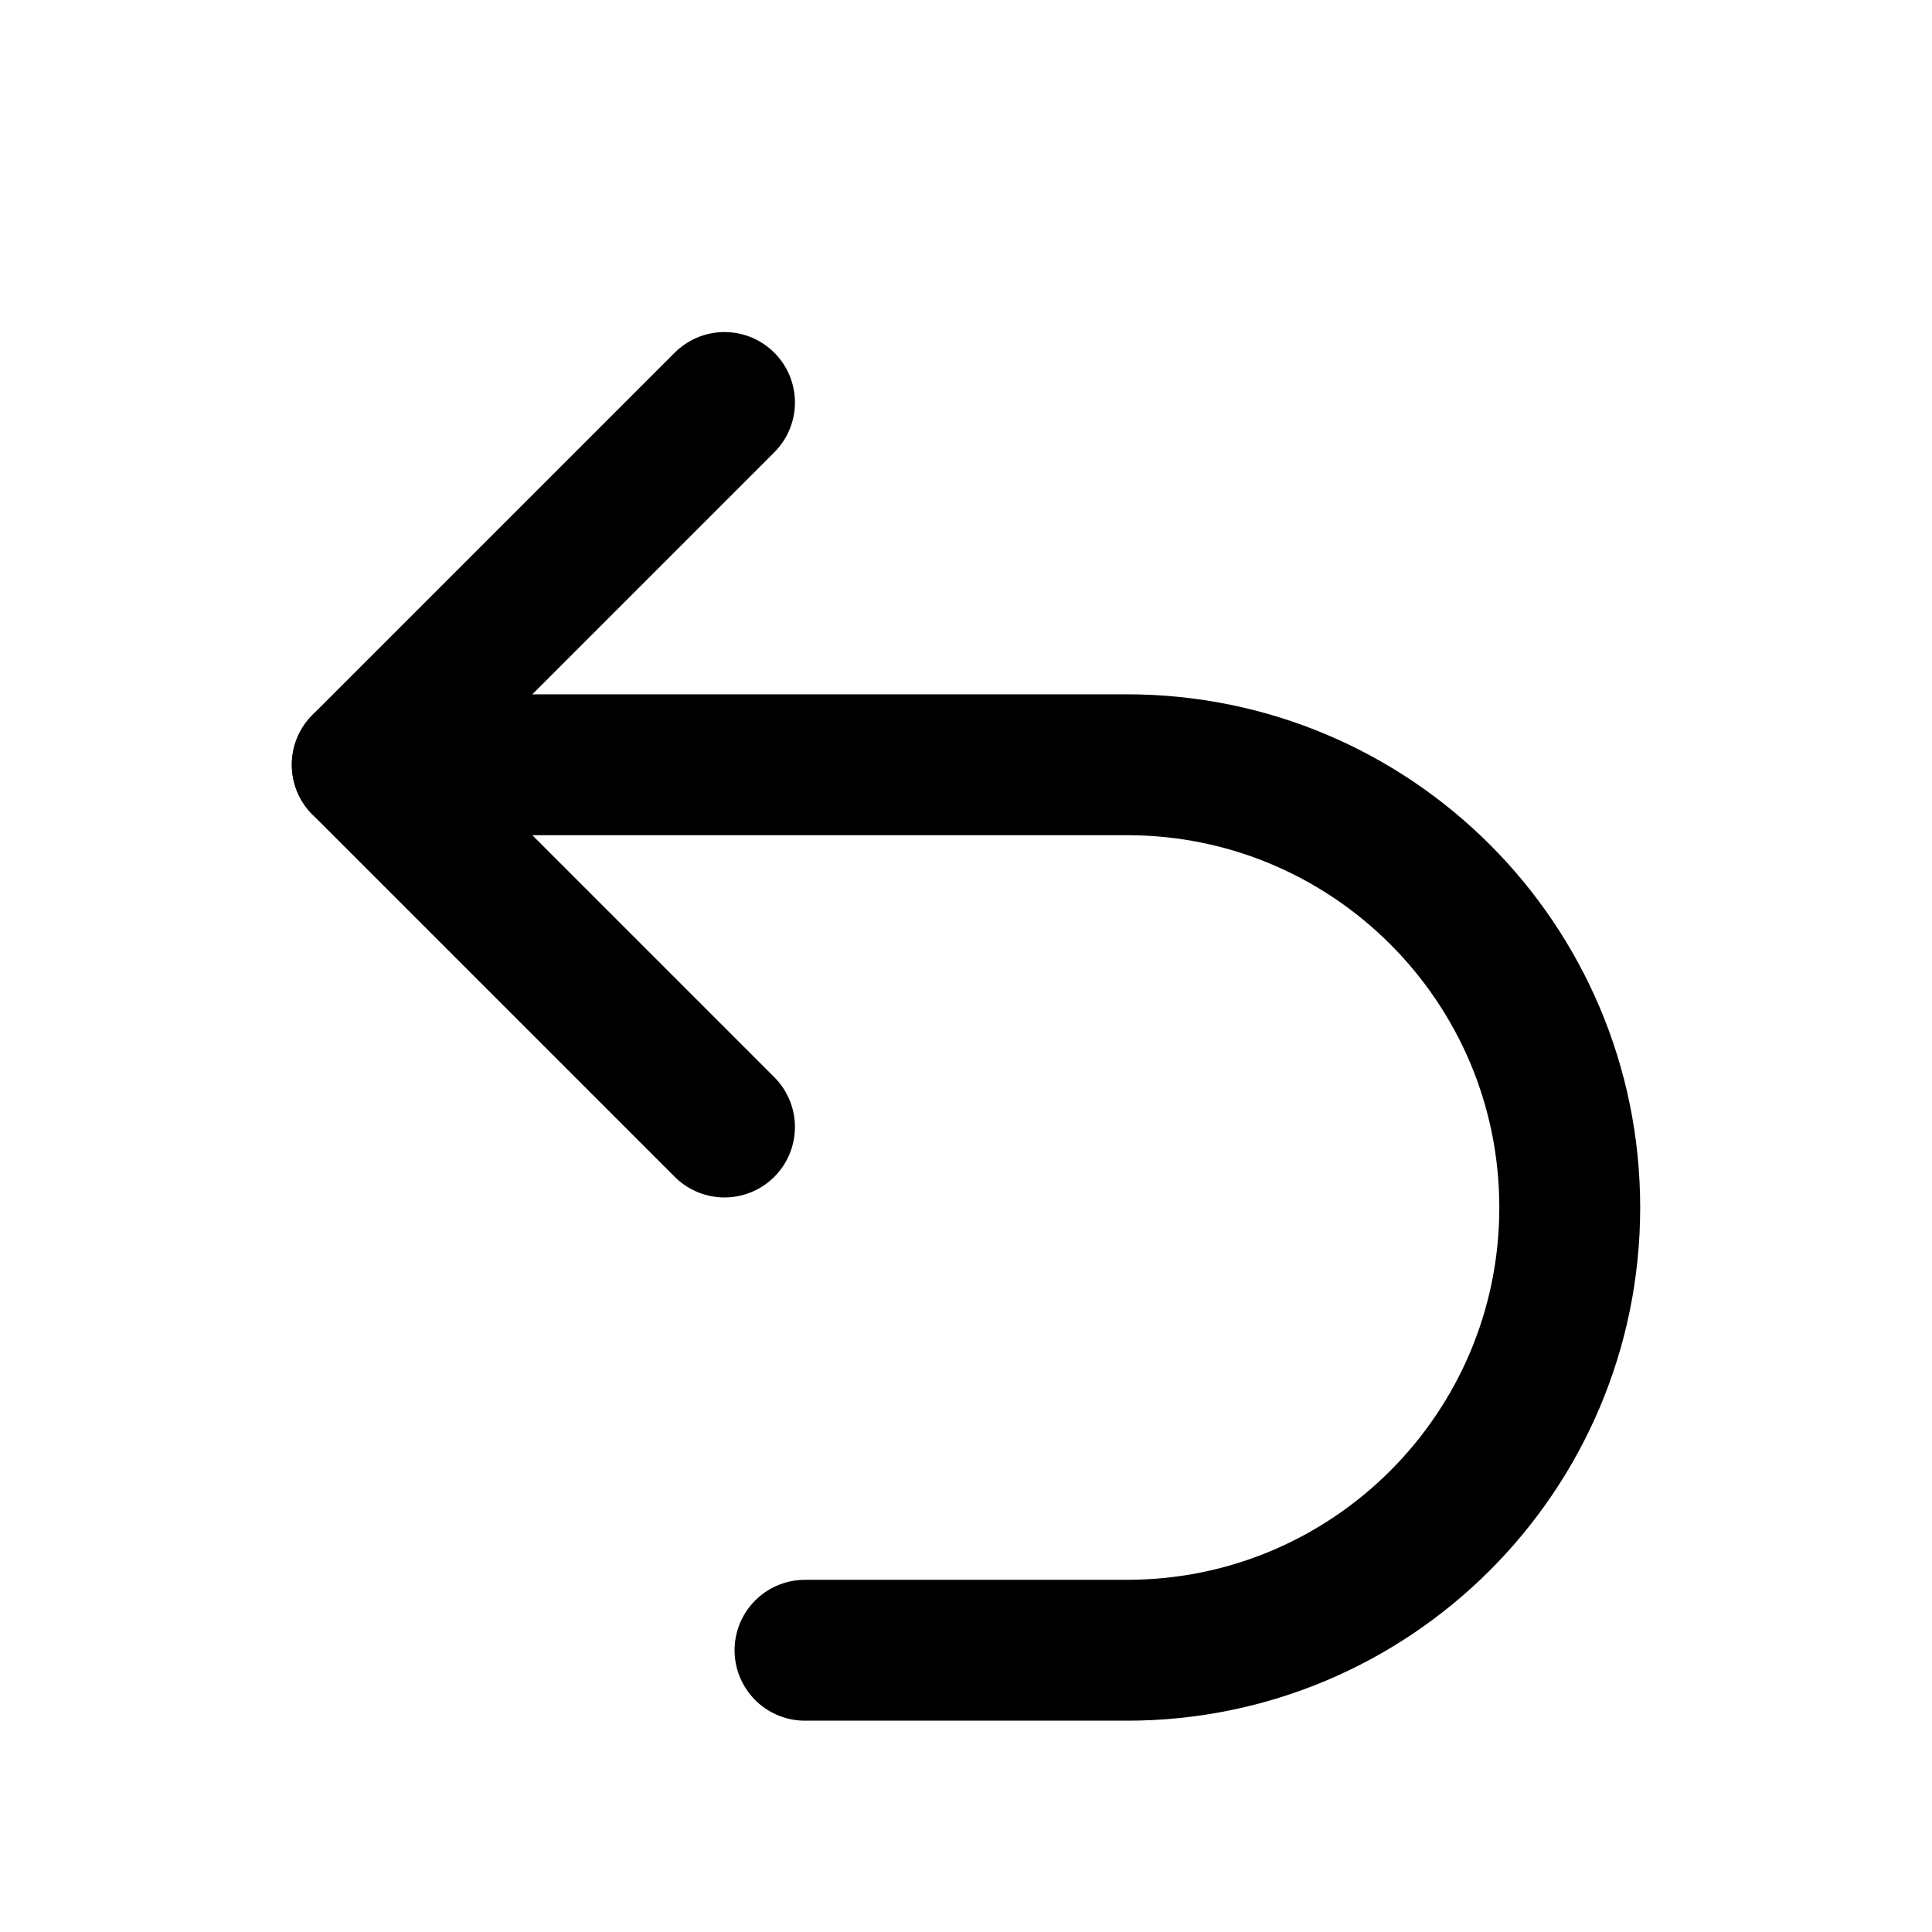
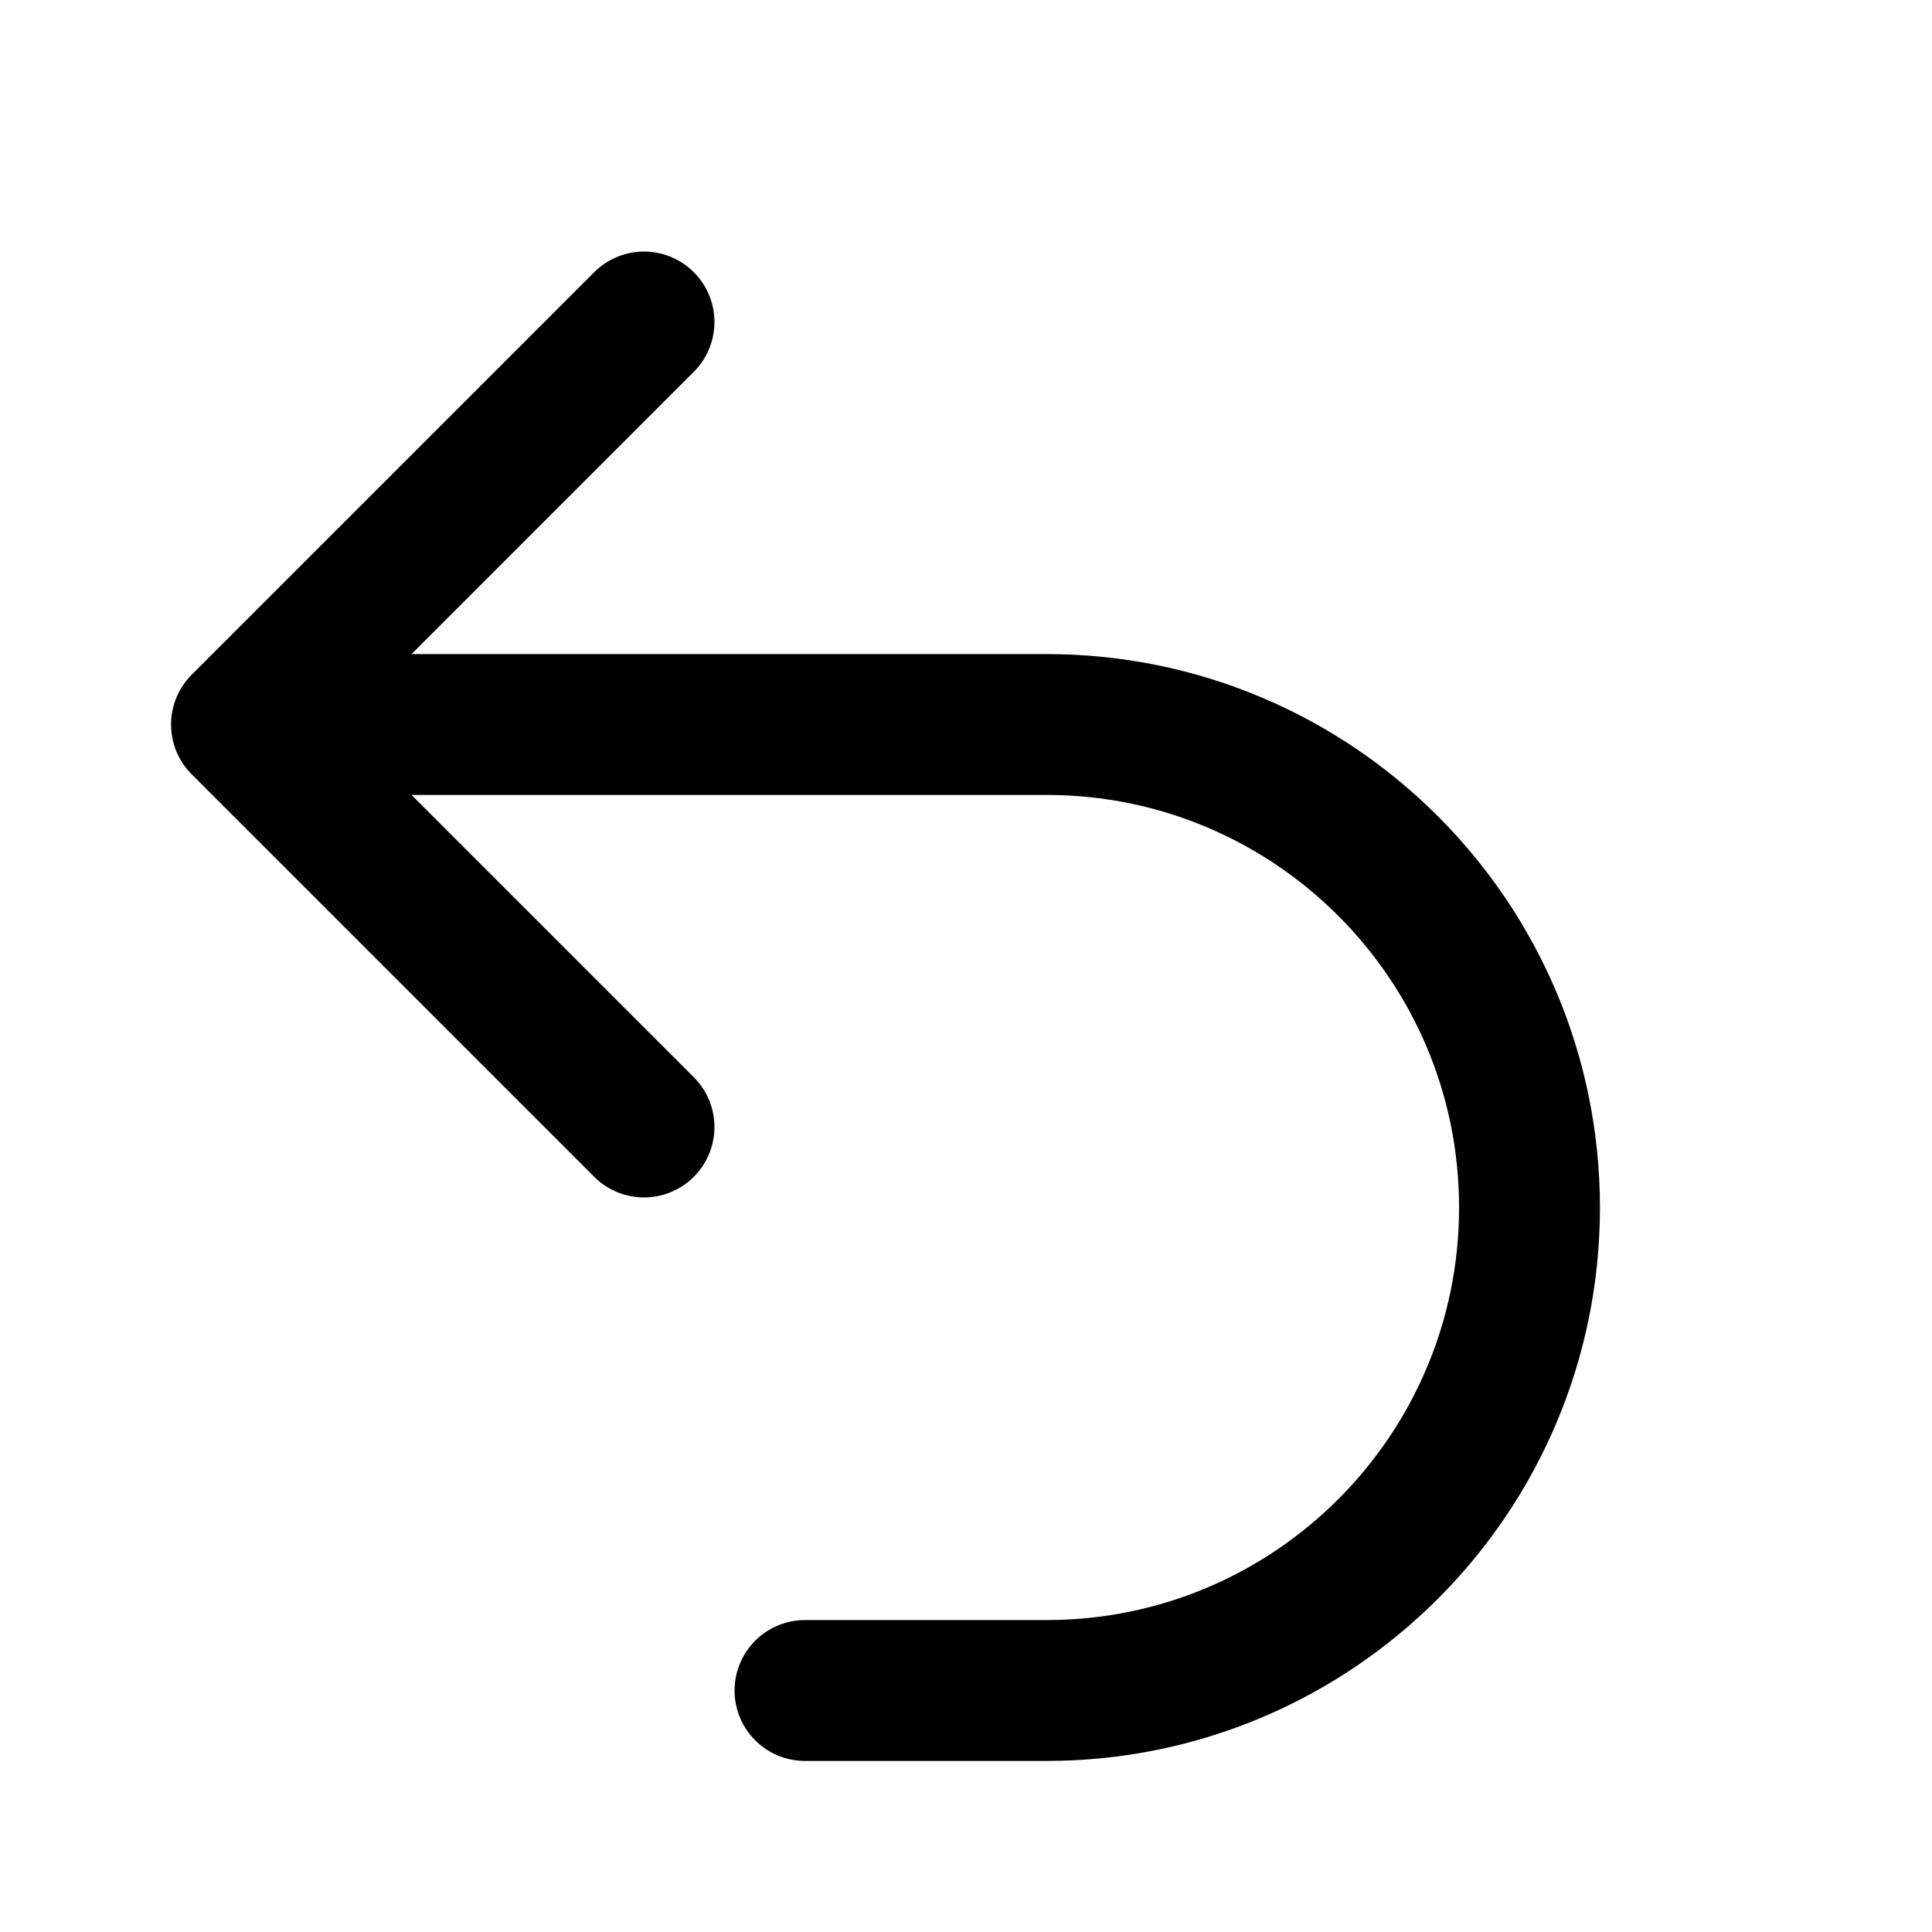
<svg xmlns="http://www.w3.org/2000/svg" width="24" height="24" viewBox="0 0 24 24" fill="none" stroke="currentColor" stroke-width="1.75" stroke-linecap="round" stroke-linejoin="round">
-   <path d="M9 14L4.5 9.5 9 5" />
-   <path d="M4.5 9.5h9.5a5.5 5.5 0 0 1 0 11H10" />
+   <path d="m8 4-5 5 5 5M3 9h10a6 6 0 0 1 0 12h-3" />
</svg>
